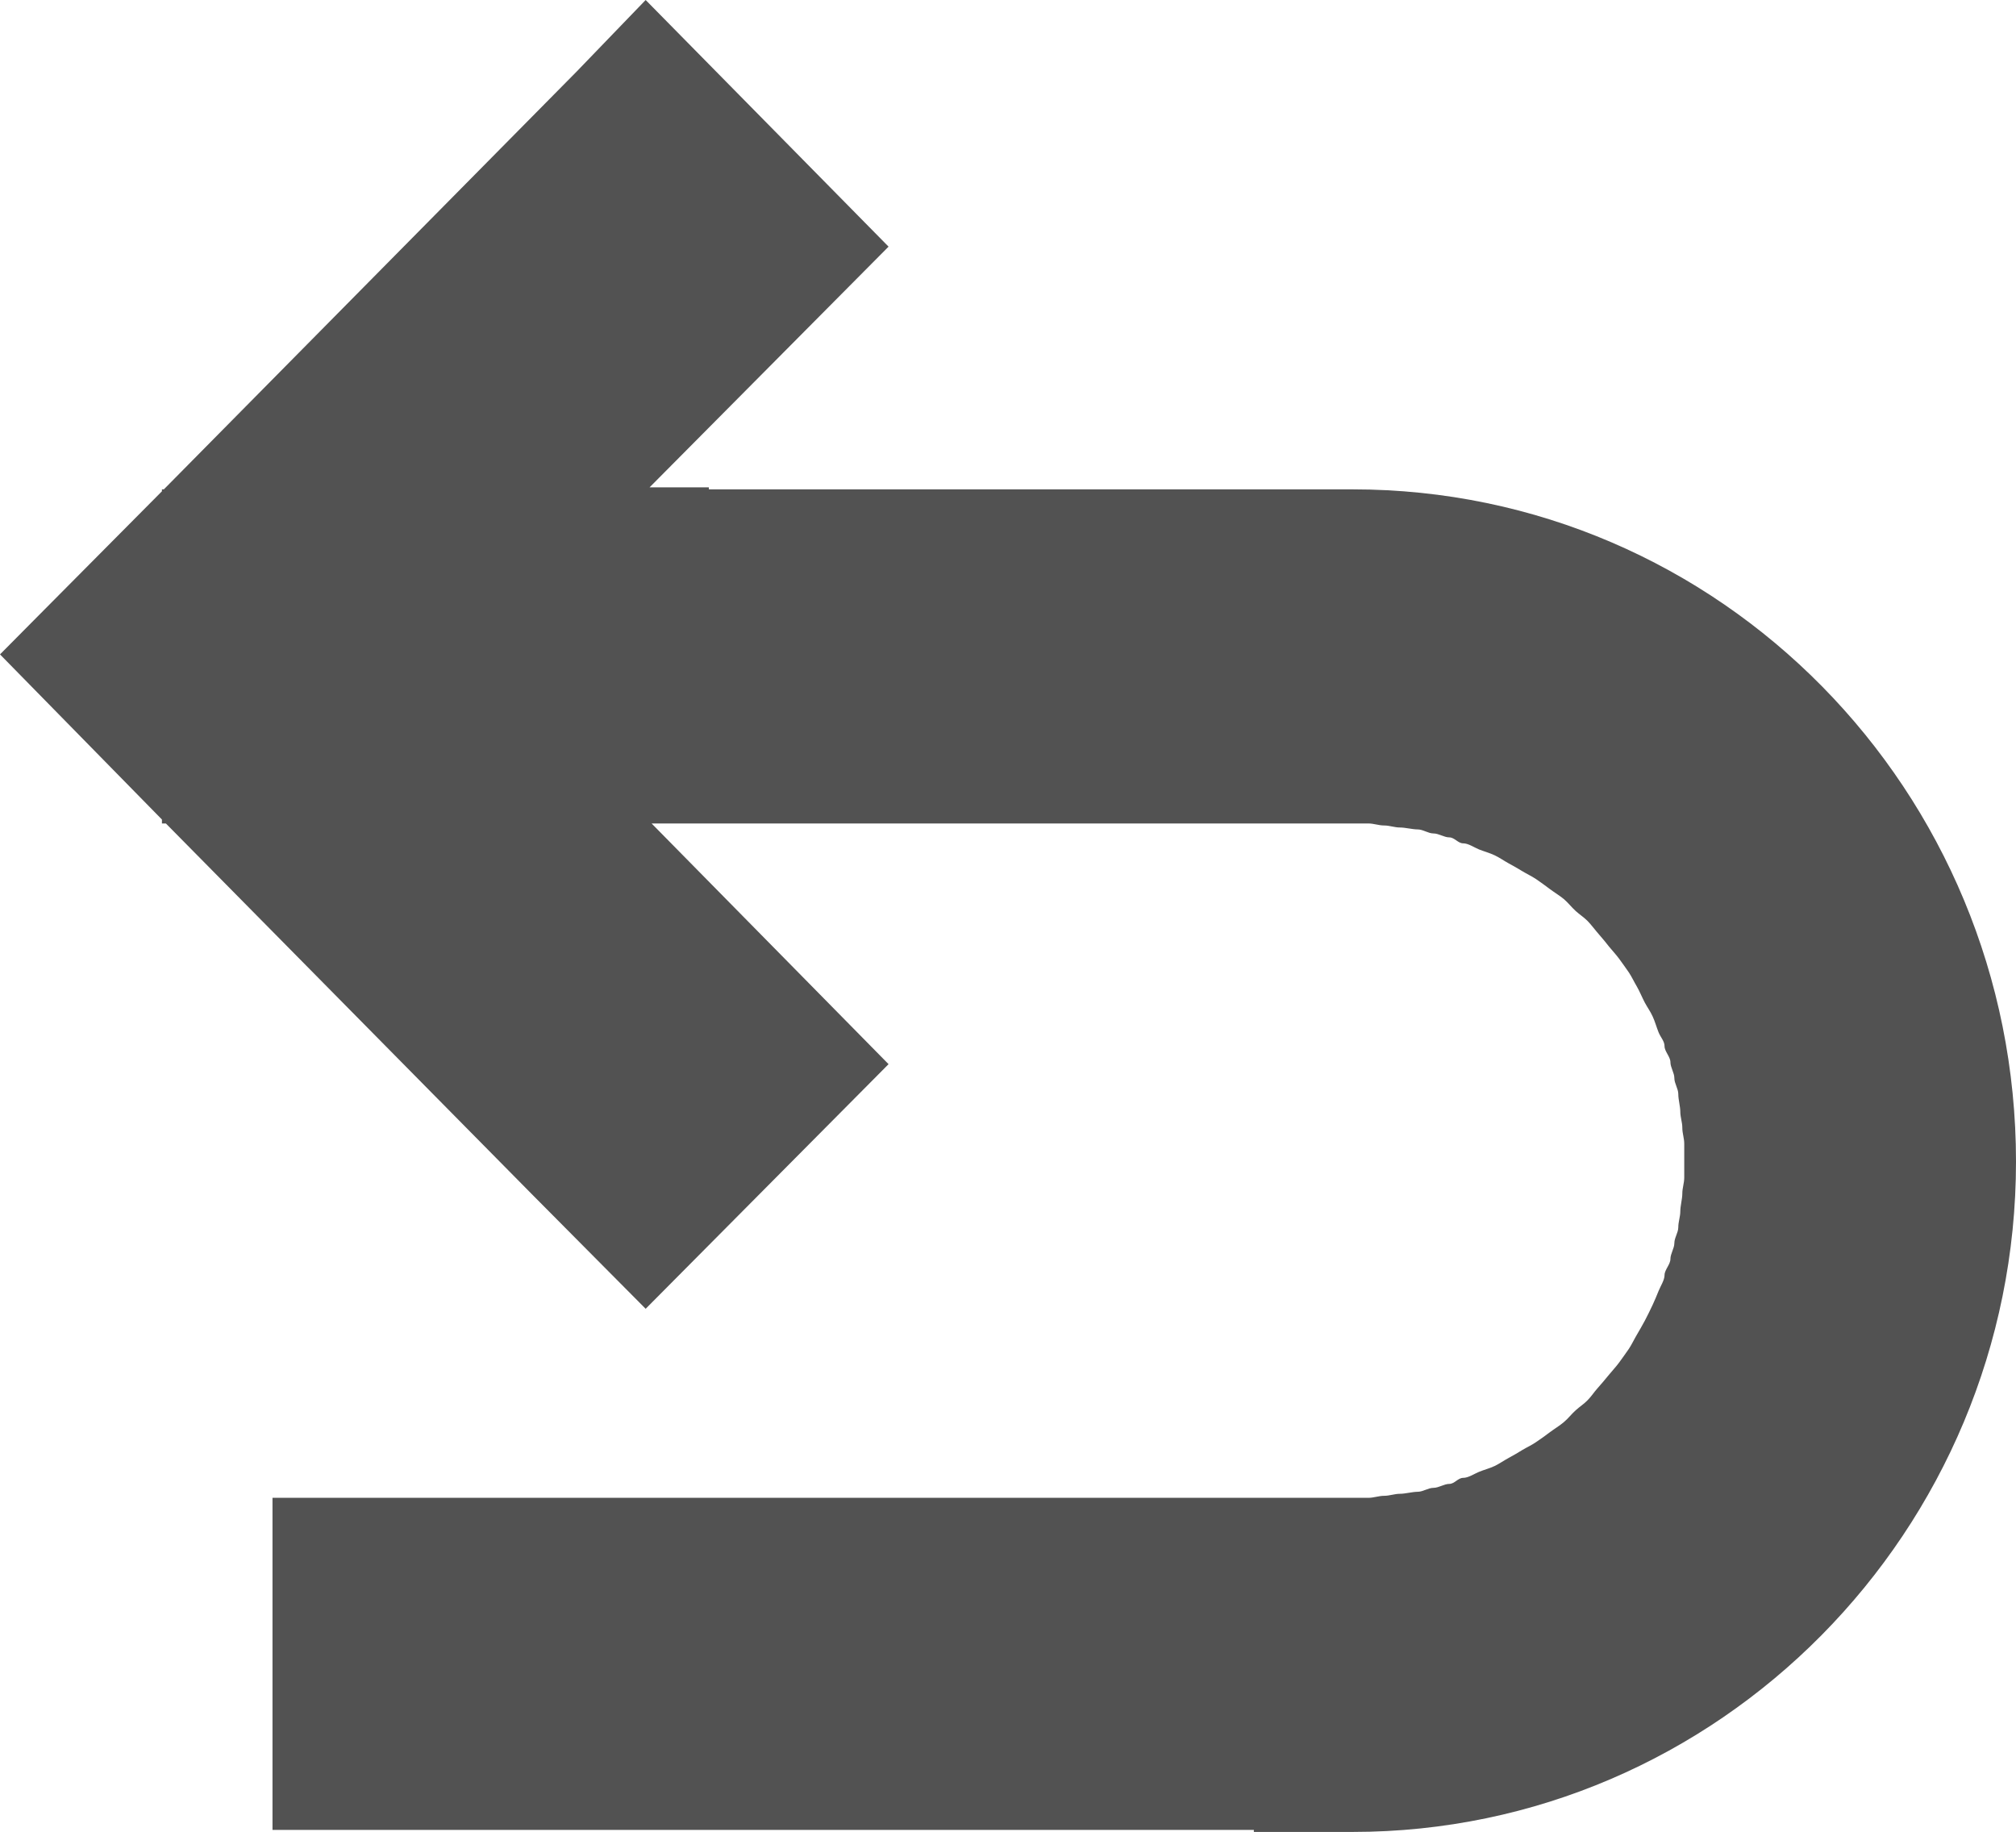
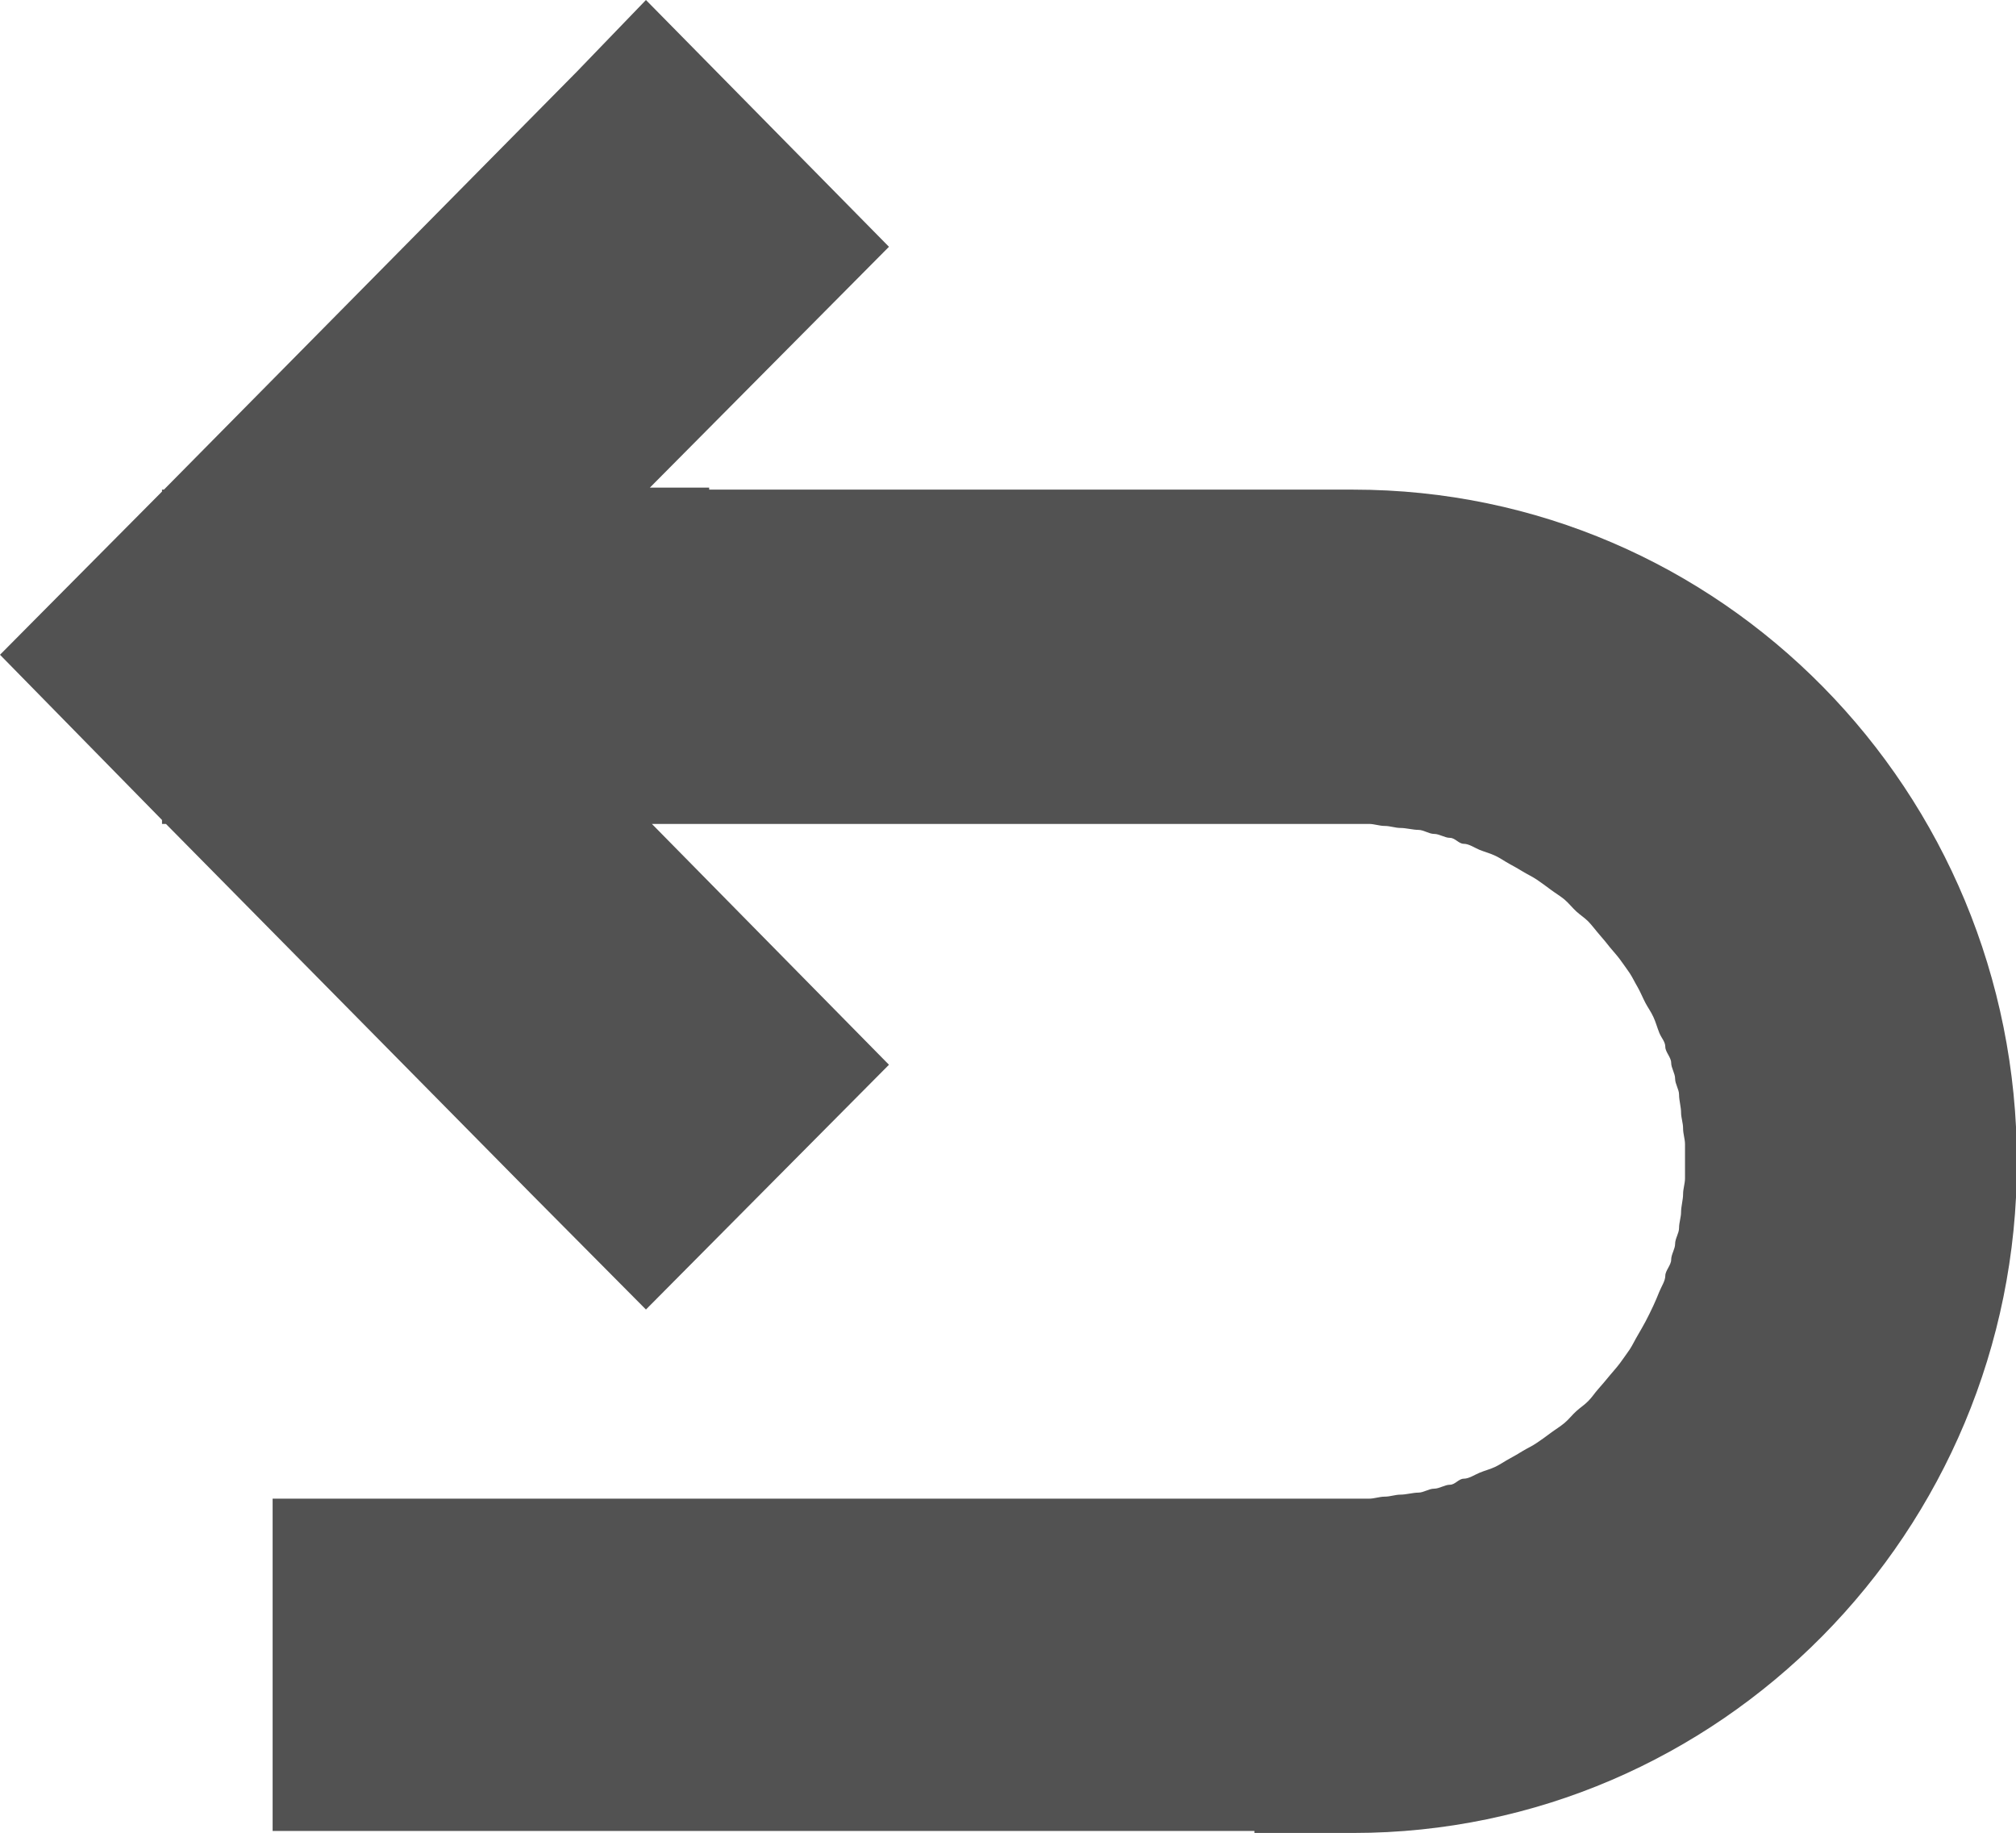
- <svg xmlns="http://www.w3.org/2000/svg" width="22.01" height="20.002" viewBox="0 0 22.01 20.002" fill="none">
+ <svg xmlns="http://www.w3.org/2000/svg" width="22" height="20" viewBox="0 0 22 20" fill="none">
  <path d="M7.049 0L9.701 2.693L7.092 5.321L7.739 5.321L7.739 5.343L14.767 5.343C18.782 5.343 22.01 8.637 22.01 12.683C22.01 16.711 18.765 20.002 14.767 20.002L13.689 20.002L13.689 19.98L2.975 19.98L2.975 16.354L14.767 16.354C14.825 16.354 14.88 16.354 14.939 16.354C14.998 16.354 15.053 16.332 15.111 16.332C15.171 16.332 15.225 16.31 15.284 16.31C15.343 16.31 15.42 16.288 15.478 16.288C15.536 16.288 15.593 16.245 15.65 16.245C15.708 16.245 15.766 16.202 15.823 16.202C15.88 16.202 15.918 16.136 15.974 16.136C16.03 16.136 16.091 16.094 16.146 16.071C16.201 16.048 16.265 16.032 16.319 16.006C16.372 15.98 16.417 15.948 16.47 15.919C16.522 15.891 16.57 15.863 16.62 15.832C16.672 15.801 16.722 15.779 16.771 15.745C16.821 15.712 16.874 15.673 16.922 15.637C16.97 15.601 17.027 15.567 17.073 15.528C17.119 15.49 17.158 15.438 17.203 15.398C17.247 15.358 17.29 15.332 17.332 15.289C17.374 15.247 17.4 15.204 17.44 15.159C17.479 15.115 17.531 15.054 17.569 15.007C17.607 14.961 17.641 14.925 17.677 14.877C17.712 14.828 17.752 14.774 17.785 14.725C17.818 14.674 17.84 14.625 17.871 14.573C17.9 14.523 17.928 14.475 17.957 14.421C17.984 14.369 18.017 14.304 18.043 14.247C18.068 14.194 18.085 14.151 18.108 14.095C18.131 14.038 18.173 13.977 18.173 13.921C18.173 13.865 18.237 13.805 18.237 13.747C18.237 13.688 18.28 13.63 18.28 13.574C18.28 13.514 18.323 13.459 18.323 13.4C18.323 13.34 18.345 13.284 18.345 13.226C18.345 13.166 18.367 13.091 18.367 13.031C18.367 12.97 18.388 12.918 18.388 12.857C18.388 12.798 18.388 12.744 18.388 12.683C18.388 12.622 18.388 12.547 18.388 12.488C18.388 12.427 18.367 12.375 18.367 12.314C18.367 12.253 18.345 12.198 18.345 12.14C18.345 12.081 18.323 12.007 18.323 11.945C18.323 11.887 18.28 11.83 18.28 11.771C18.28 11.713 18.237 11.655 18.237 11.597C18.237 11.539 18.173 11.48 18.173 11.424C18.173 11.368 18.131 11.328 18.108 11.272C18.085 11.215 18.068 11.151 18.043 11.098C18.017 11.041 17.984 10.997 17.957 10.946C17.928 10.891 17.9 10.822 17.871 10.772C17.84 10.72 17.818 10.671 17.785 10.62C17.752 10.571 17.712 10.517 17.677 10.468C17.641 10.42 17.607 10.384 17.569 10.338C17.531 10.29 17.5 10.251 17.461 10.207C17.421 10.162 17.374 10.098 17.332 10.055C17.29 10.013 17.247 9.987 17.203 9.947C17.158 9.906 17.119 9.855 17.073 9.816C17.027 9.778 16.97 9.744 16.922 9.708C16.874 9.672 16.821 9.633 16.771 9.599C16.722 9.566 16.671 9.543 16.62 9.512C16.569 9.481 16.522 9.454 16.47 9.426C16.417 9.397 16.372 9.364 16.319 9.339C16.265 9.313 16.201 9.296 16.146 9.274C16.091 9.251 16.03 9.208 15.974 9.208C15.918 9.208 15.88 9.143 15.823 9.143C15.766 9.143 15.708 9.1 15.65 9.1C15.593 9.1 15.536 9.056 15.478 9.056C15.42 9.056 15.343 9.035 15.284 9.035C15.225 9.035 15.171 9.013 15.111 9.013C15.052 9.013 14.998 8.991 14.939 8.991C14.88 8.991 14.826 8.991 14.767 8.991L7.114 8.991L9.701 11.619L7.049 14.29L5.799 13.031L1.811 8.991L1.768 8.991L1.768 8.948L0 7.145L0.366 6.776L1.768 5.364L1.768 5.343L1.789 5.343L6.295 0.782L7.049 0Z" fill-rule="evenodd" fill="#525252">
</path>
</svg>
